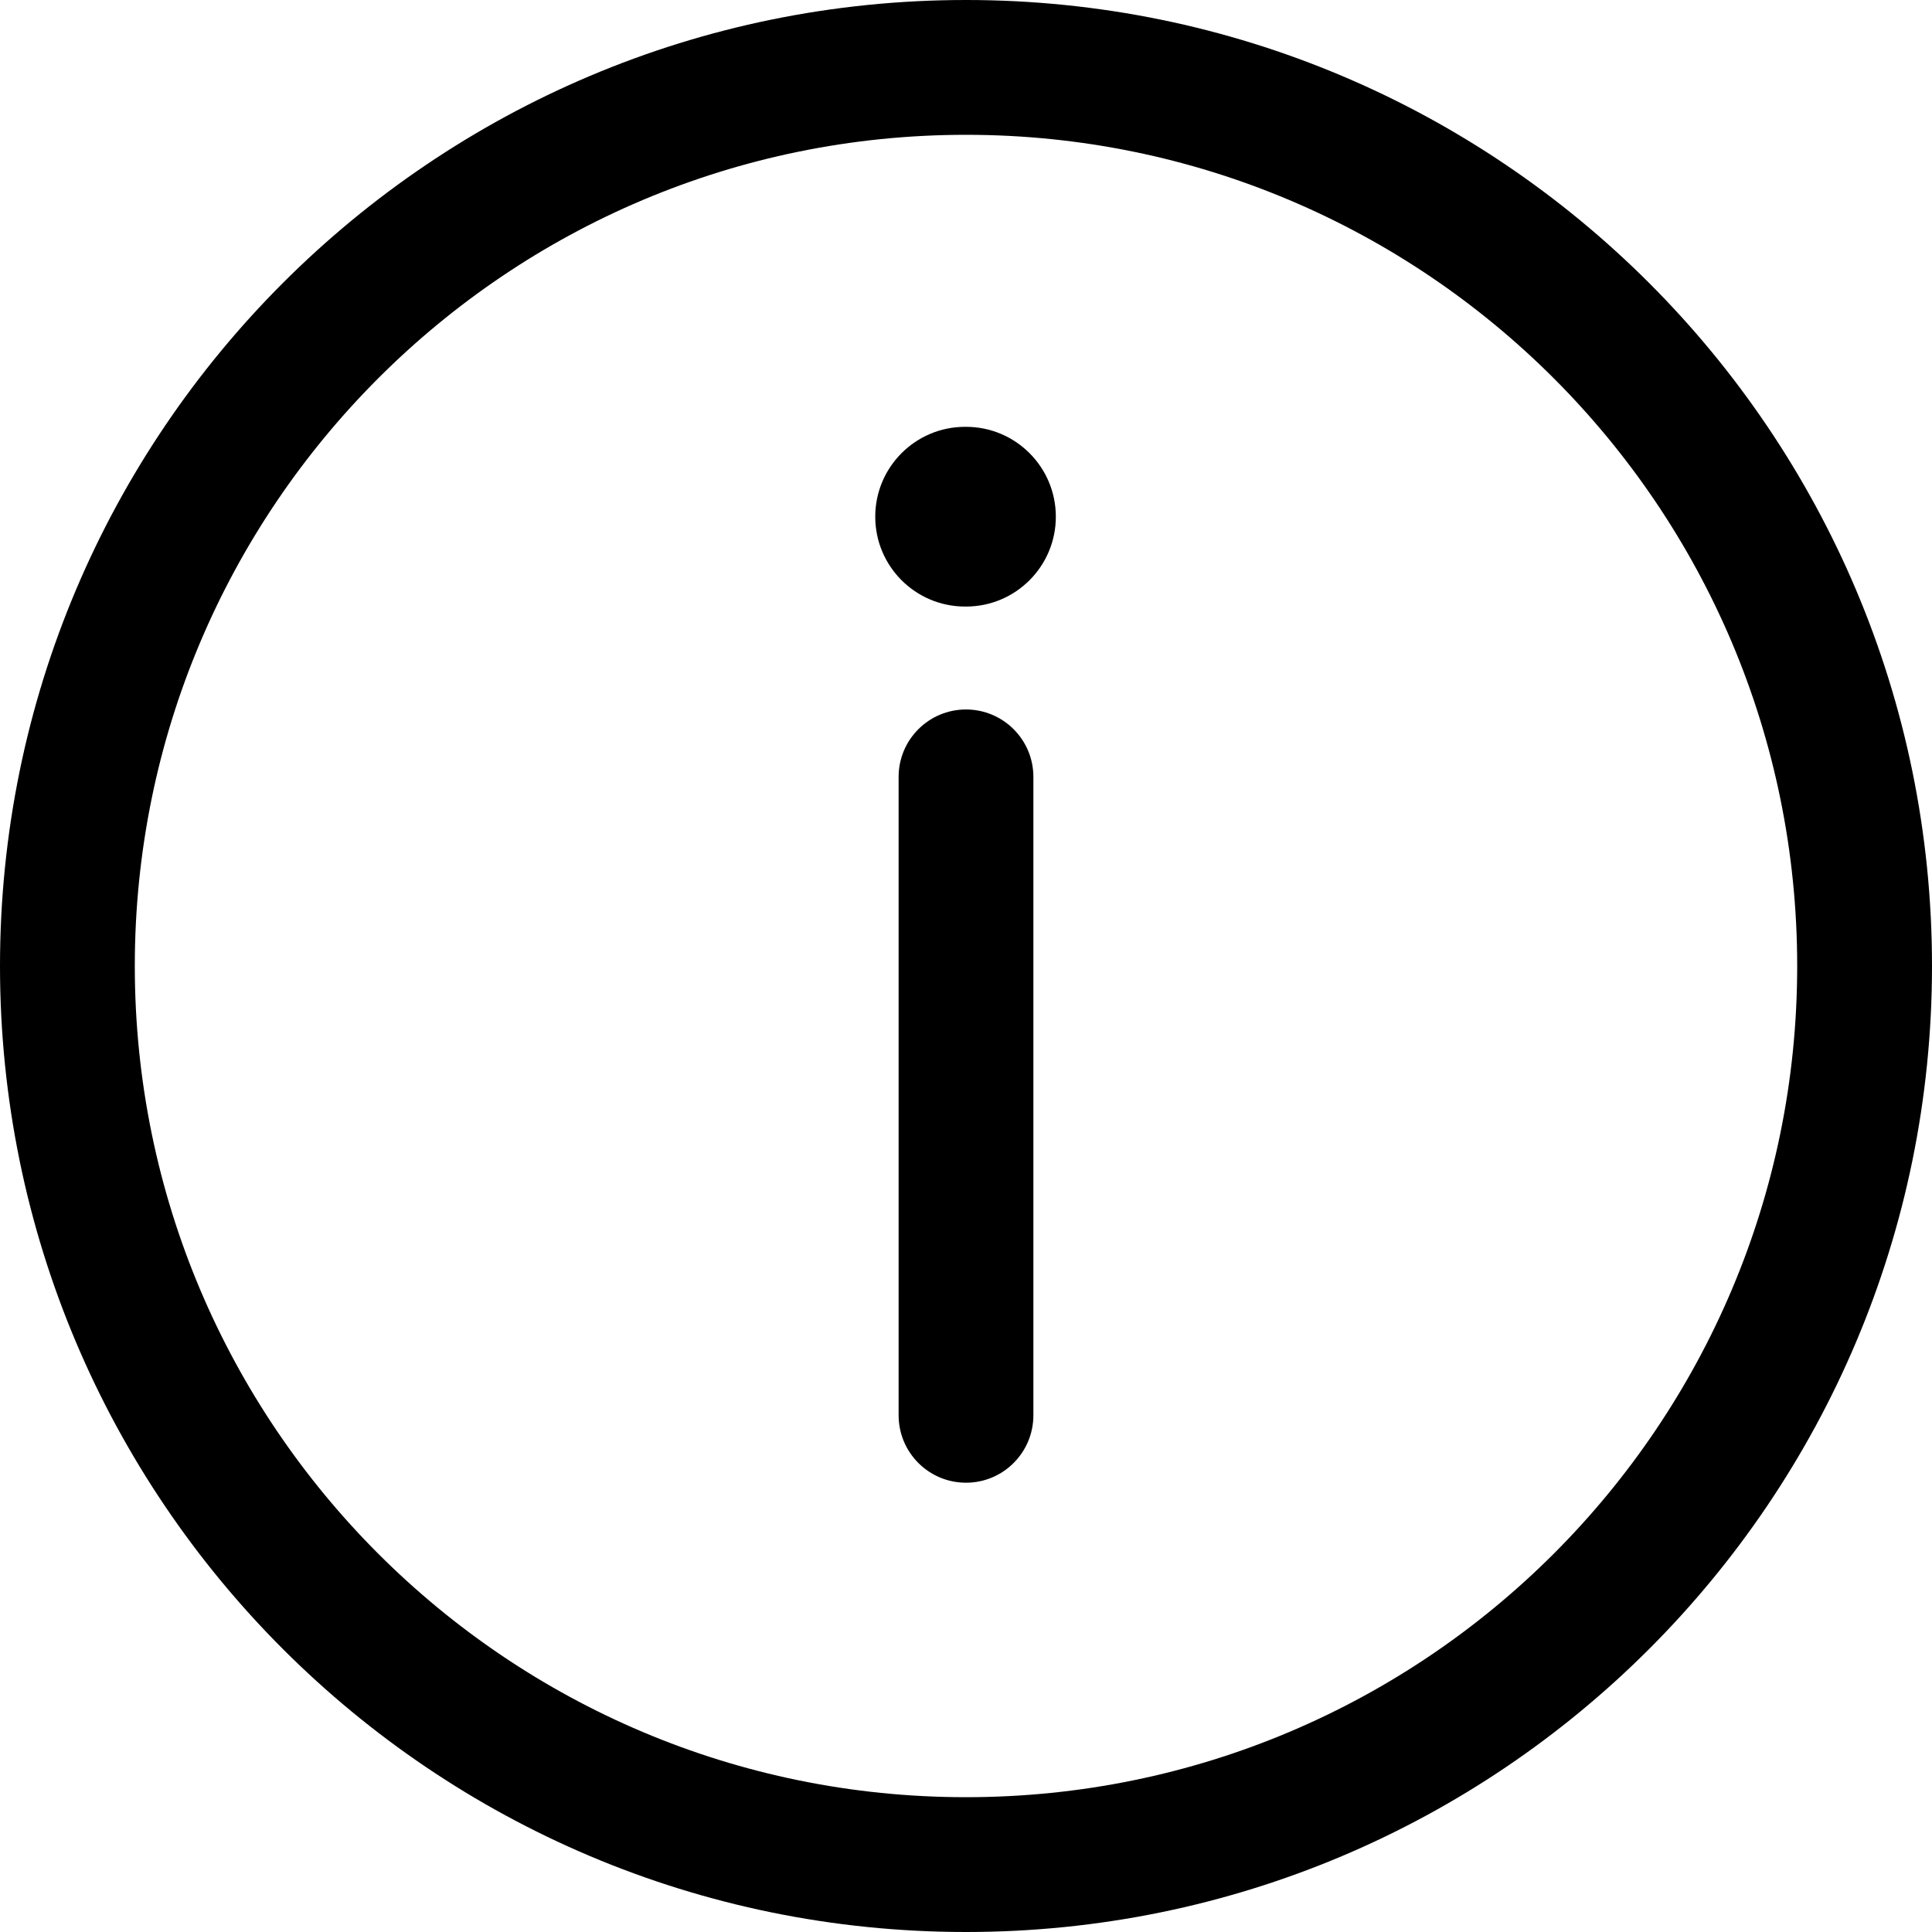
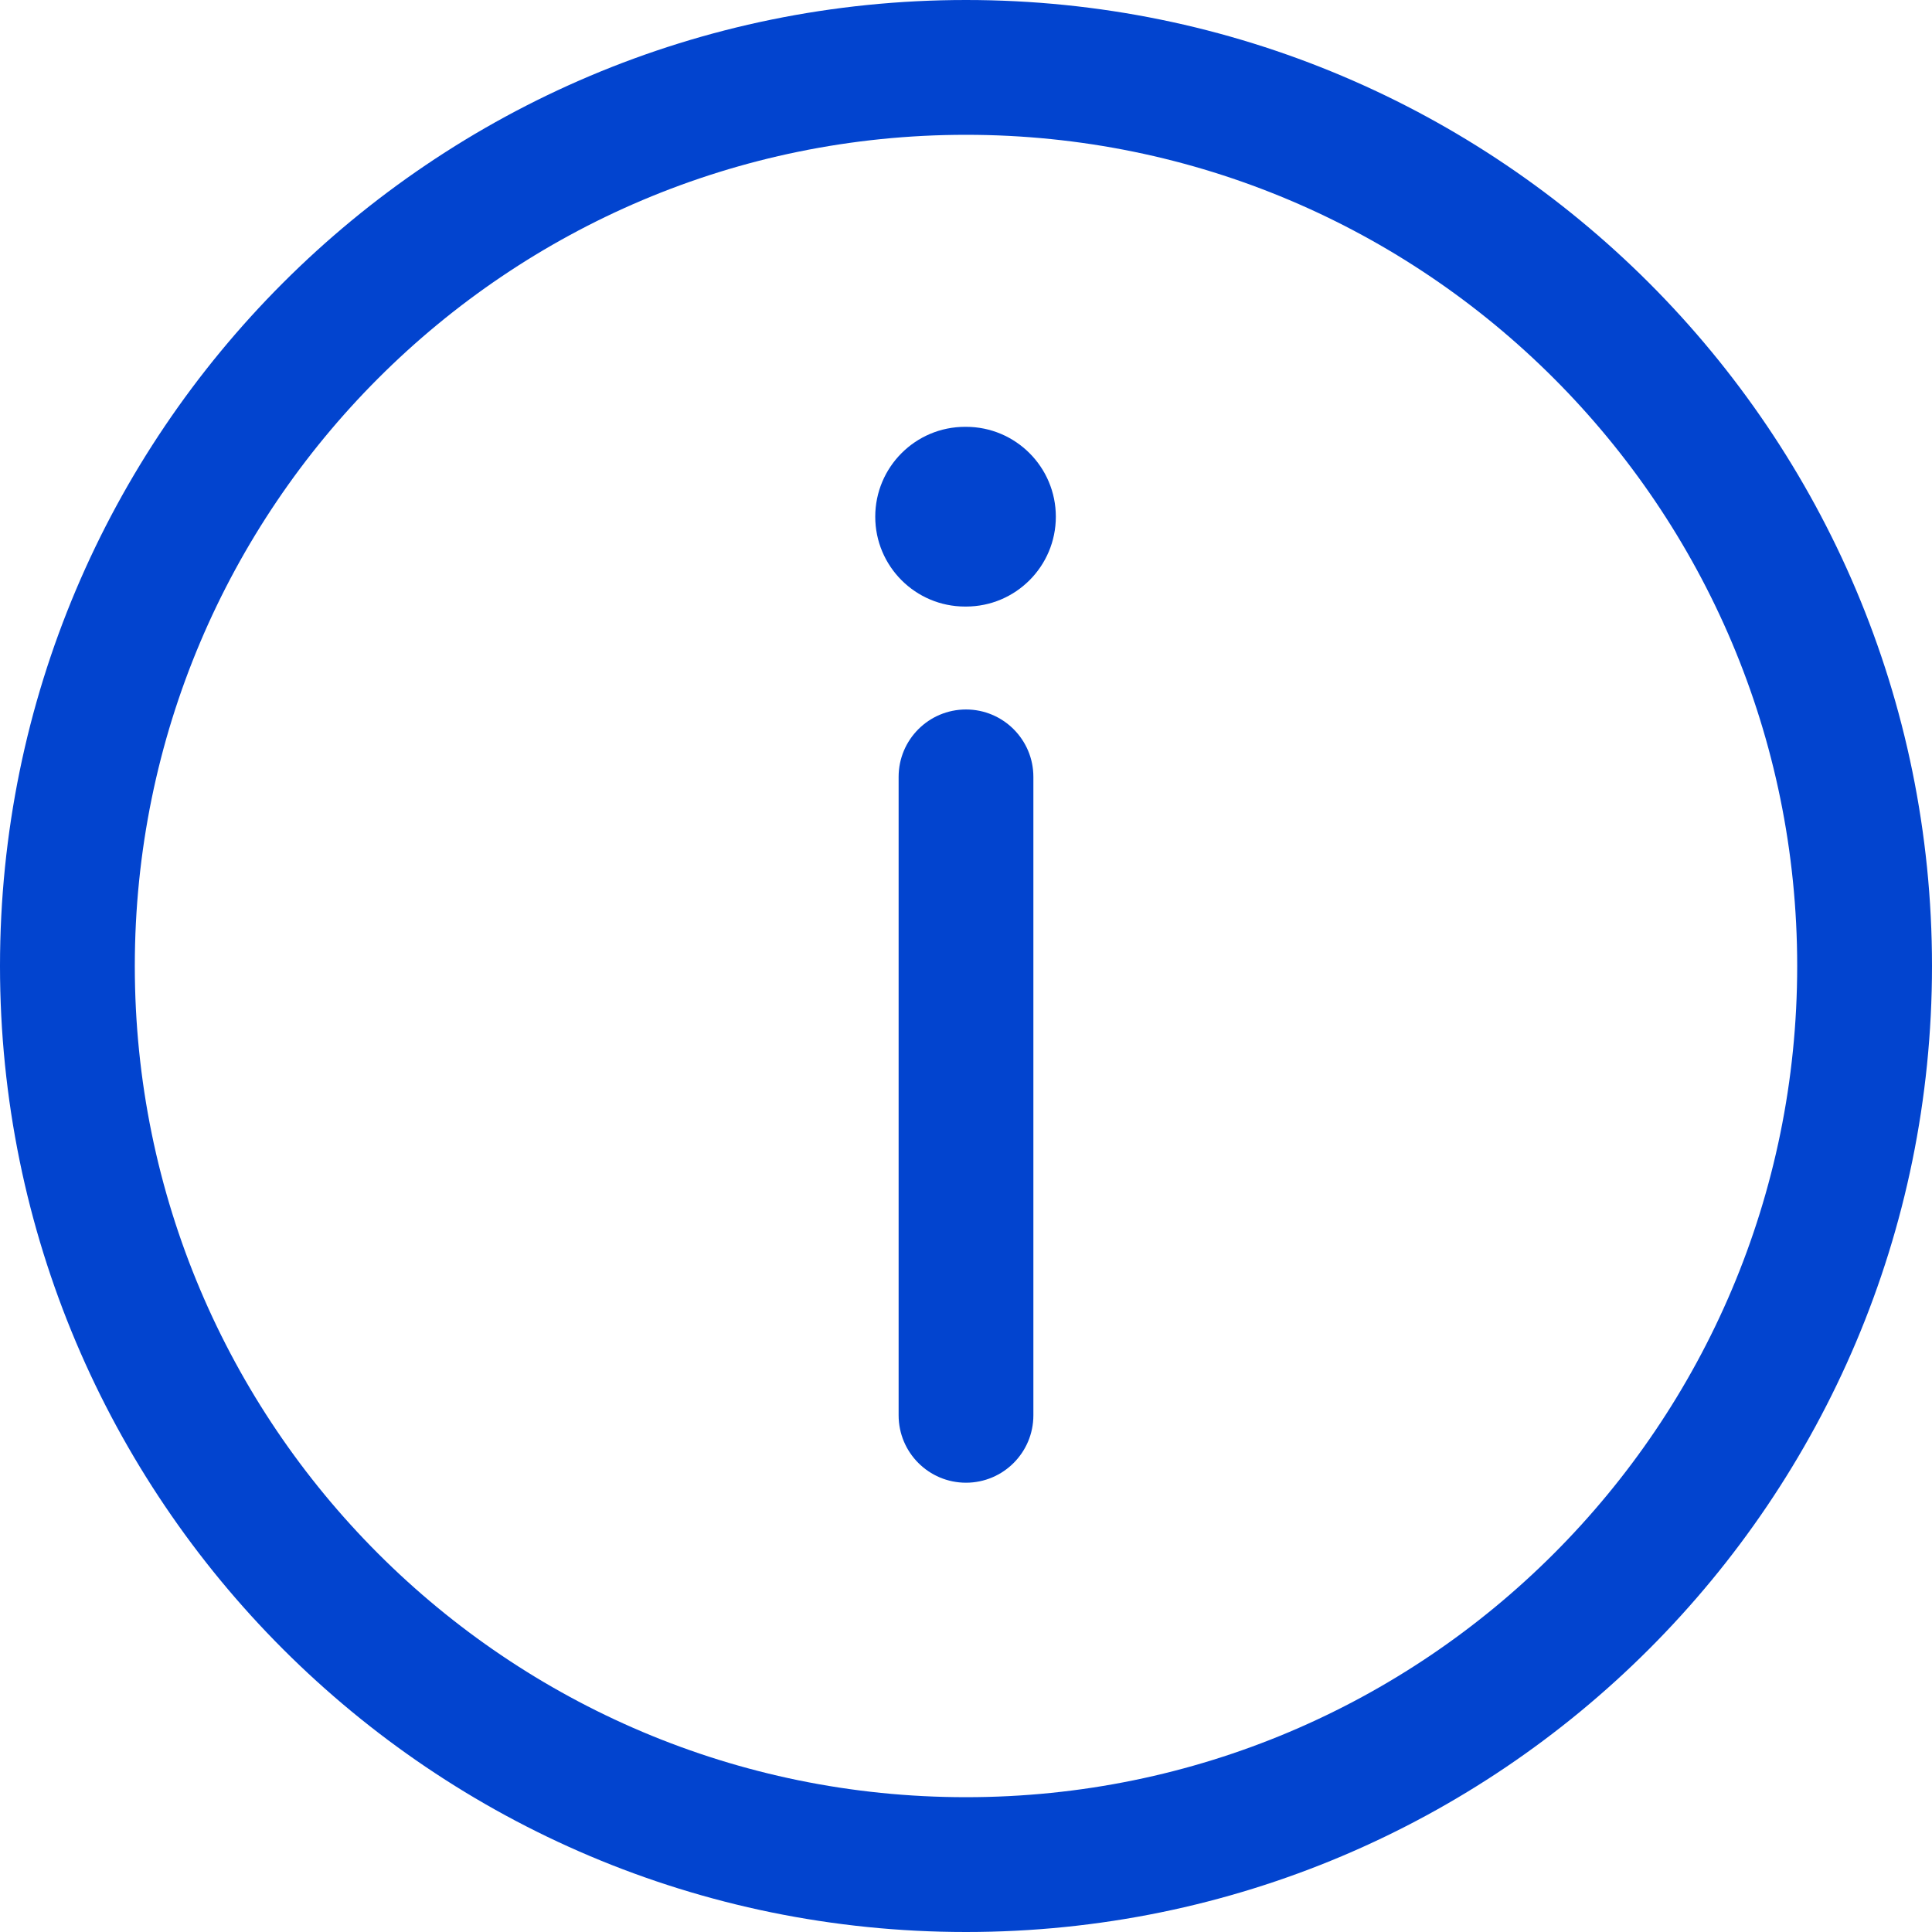
<svg xmlns="http://www.w3.org/2000/svg" viewBox="0 0 40 40">
-   <path d="M20 37.209C29.504 37.209 37.209 29.504 37.209 20C37.209 10.496 29.504 2.791 20 2.791C10.496 2.791 2.791 10.496 2.791 20C2.791 29.504 10.496 37.209 20 37.209ZM40 20C40 31.046 31.046 40 20 40C8.954 40 7.8281e-07 31.046 1.74846e-06 20C2.71411e-06 8.954 8.954 -2.71411e-06 20 -1.74846e-06C31.046 -7.8281e-07 40 8.954 40 20Z" />
-   <path d="M20 30.698C19.229 30.698 18.605 30.073 18.605 29.302L18.605 16.084C18.605 15.314 19.229 14.689 20 14.689C20.77 14.689 21.395 15.314 21.395 16.084L21.395 29.302C21.395 30.073 20.77 30.698 20 30.698Z" />
-   <path d="M21.86 10.698C21.86 11.725 21.027 12.558 20 12.558L19.981 12.558C18.954 12.558 18.121 11.725 18.121 10.698C18.121 9.67 18.954 8.837 19.981 8.837L20 8.837C21.027 8.837 21.86 9.67 21.86 10.698Z" />
+   <path d="M20 37.209C29.504 37.209 37.209 29.504 37.209 20C37.209 10.496 29.504 2.791 20 2.791C10.496 2.791 2.791 10.496 2.791 20C2.791 29.504 10.496 37.209 20 37.209ZM40 20C40 31.046 31.046 40 20 40C8.954 40 7.8281e-07 31.046 1.74846e-06 20C2.71411e-06 8.954 8.954 -2.71411e-06 20 -1.74846e-06C31.046 -7.8281e-07 40 8.954 40 20Z" fill="#0244CF" />
+   <path d="M20 30.698C19.229 30.698 18.605 30.073 18.605 29.302L18.605 16.084C18.605 15.314 19.229 14.689 20 14.689C20.77 14.689 21.395 15.314 21.395 16.084L21.395 29.302C21.395 30.073 20.77 30.698 20 30.698Z" fill="#0244CF" />
+   <path d="M21.86 10.698C21.86 11.725 21.027 12.558 20 12.558L19.981 12.558C18.954 12.558 18.121 11.725 18.121 10.698C18.121 9.67 18.954 8.837 19.981 8.837L20 8.837C21.027 8.837 21.86 9.67 21.86 10.698Z" fill="#0244CF" />
</svg>
